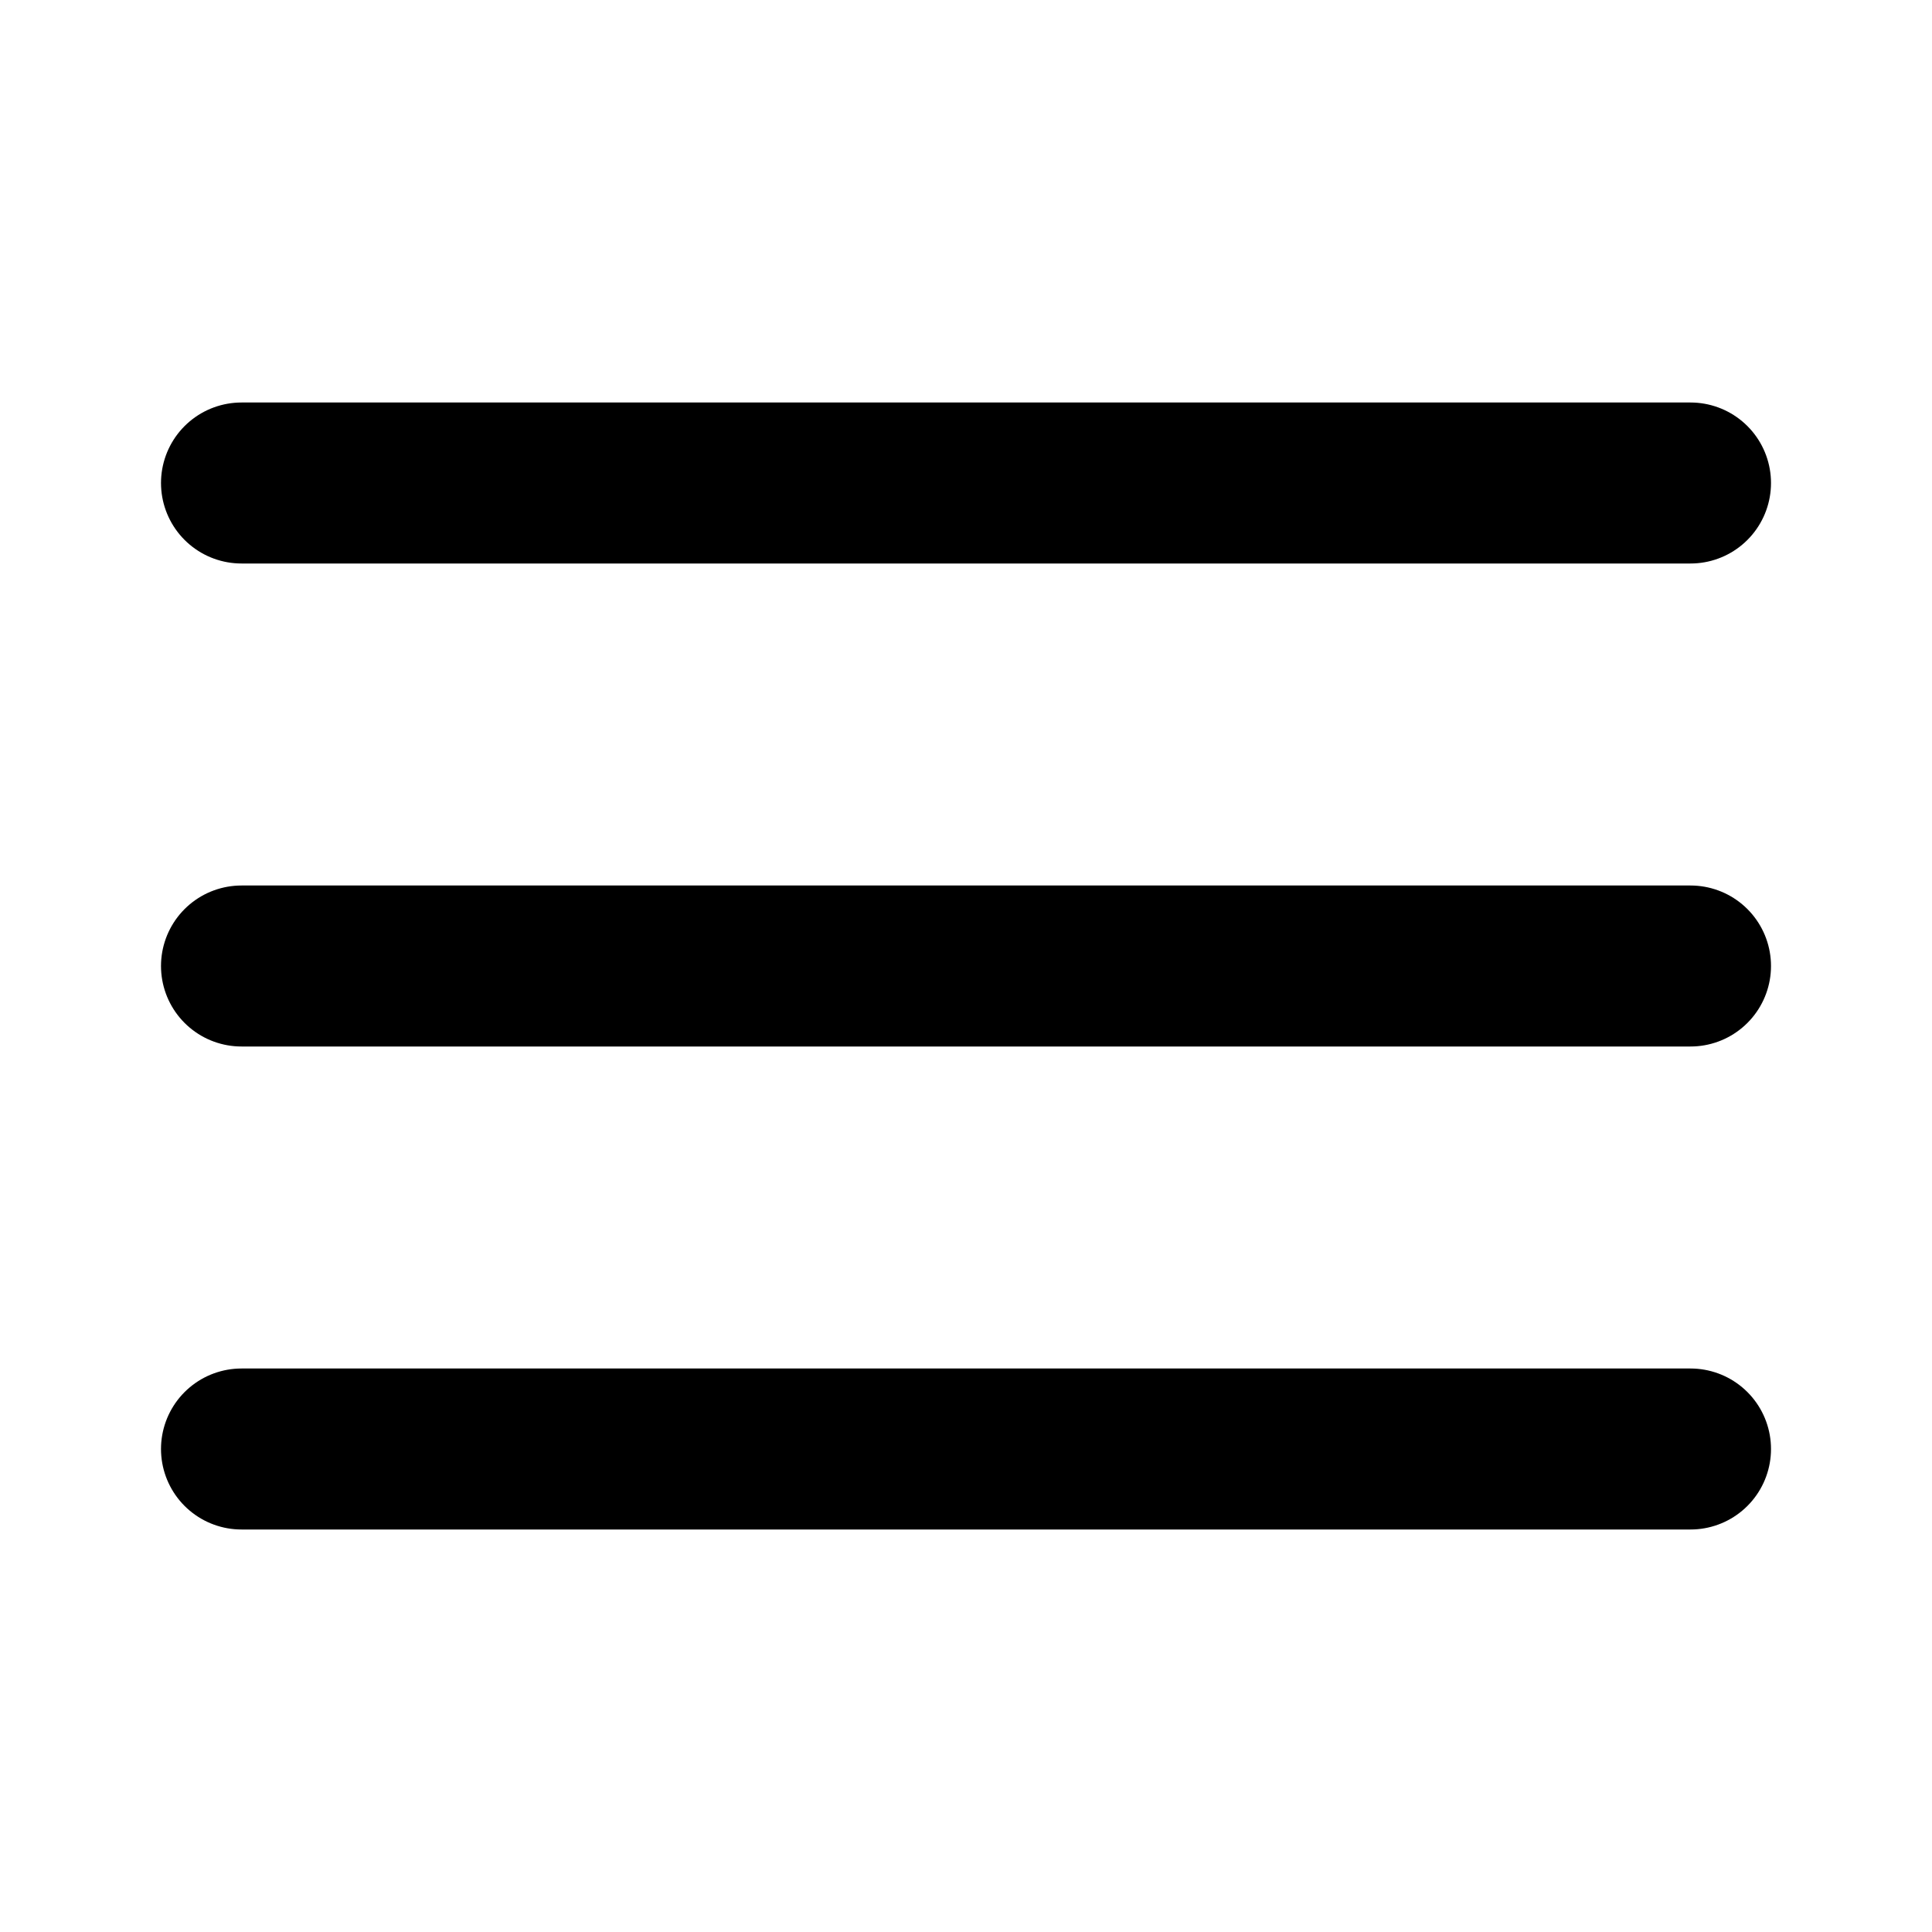
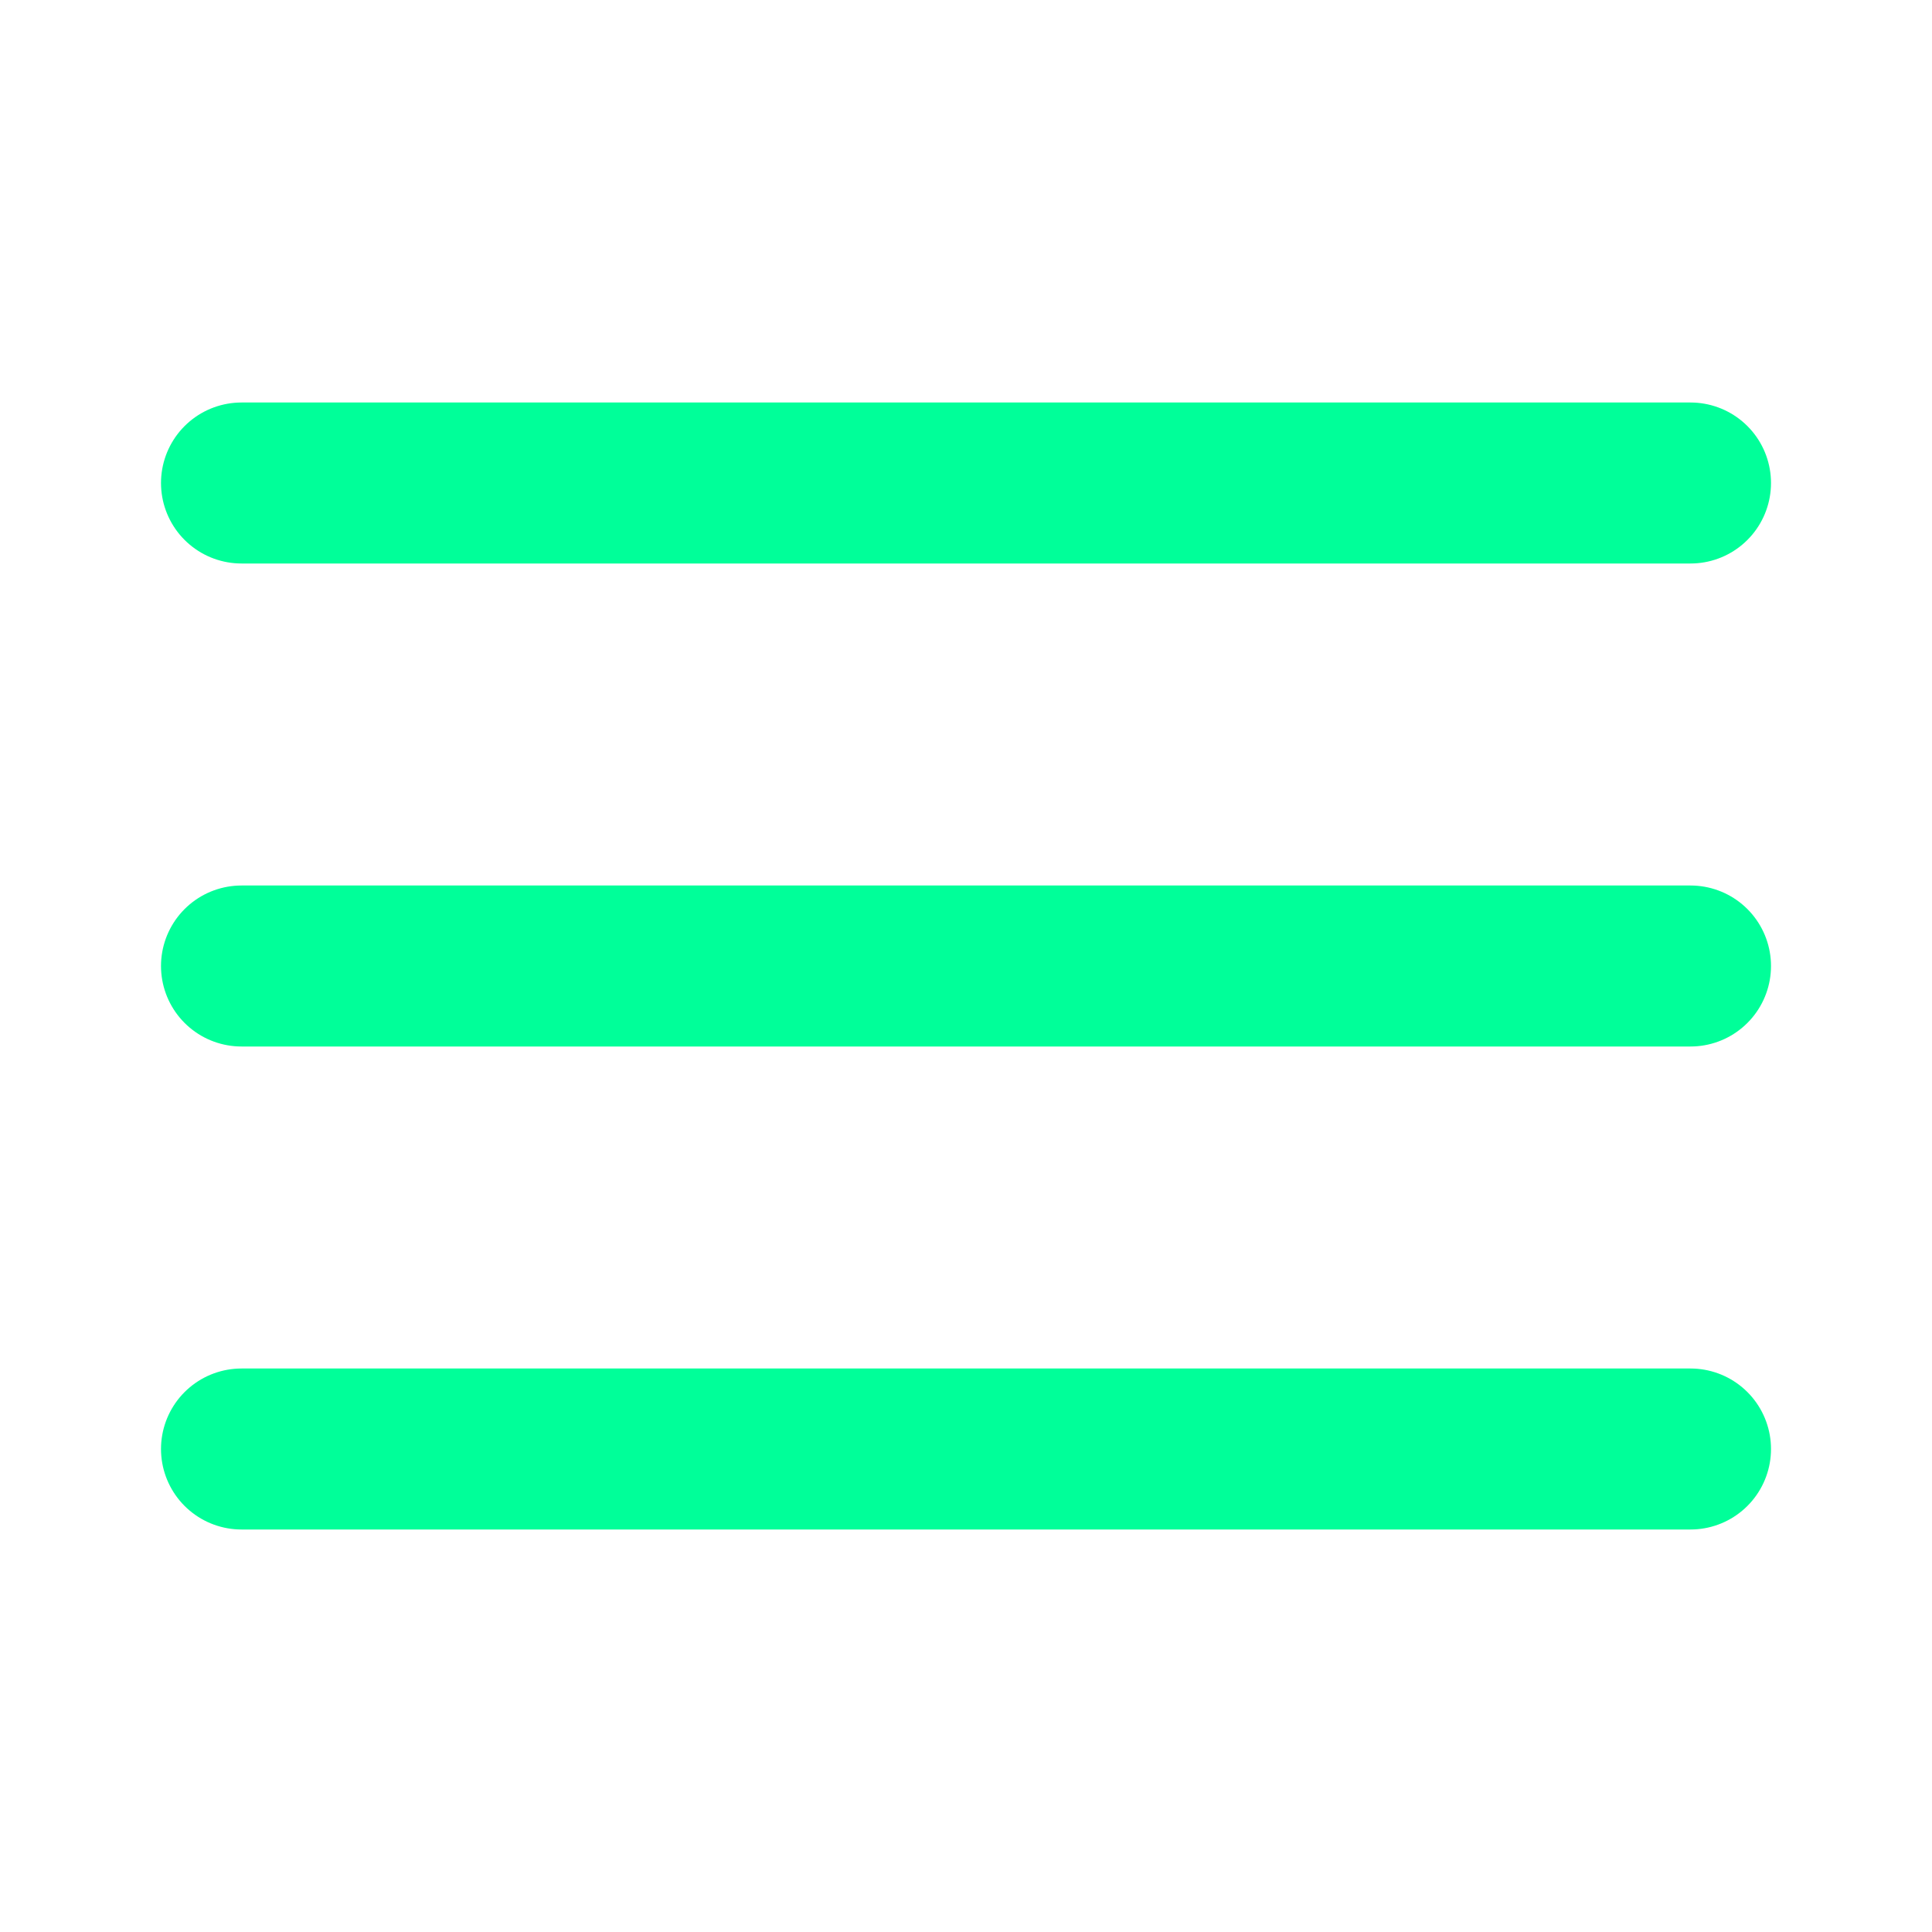
- <svg xmlns="http://www.w3.org/2000/svg" width="24" height="24" viewBox="0 0 24 24" fill="none" stroke="currentColor" stroke-width="2" stroke-linecap="round" stroke-linejoin="round" class="feather feather-menu">
+ <svg xmlns="http://www.w3.org/2000/svg" width="24" height="24" viewBox="0 0 24 24" fill="none" stroke="#00FF99" stroke-width="2" stroke-linecap="round" stroke-linejoin="round" class="feather feather-menu">
  <line x1="3" y1="12" x2="21" y2="12" />
  <line x1="3" y1="6" x2="21" y2="6" />
  <line x1="3" y1="18" x2="21" y2="18" />
</svg>
